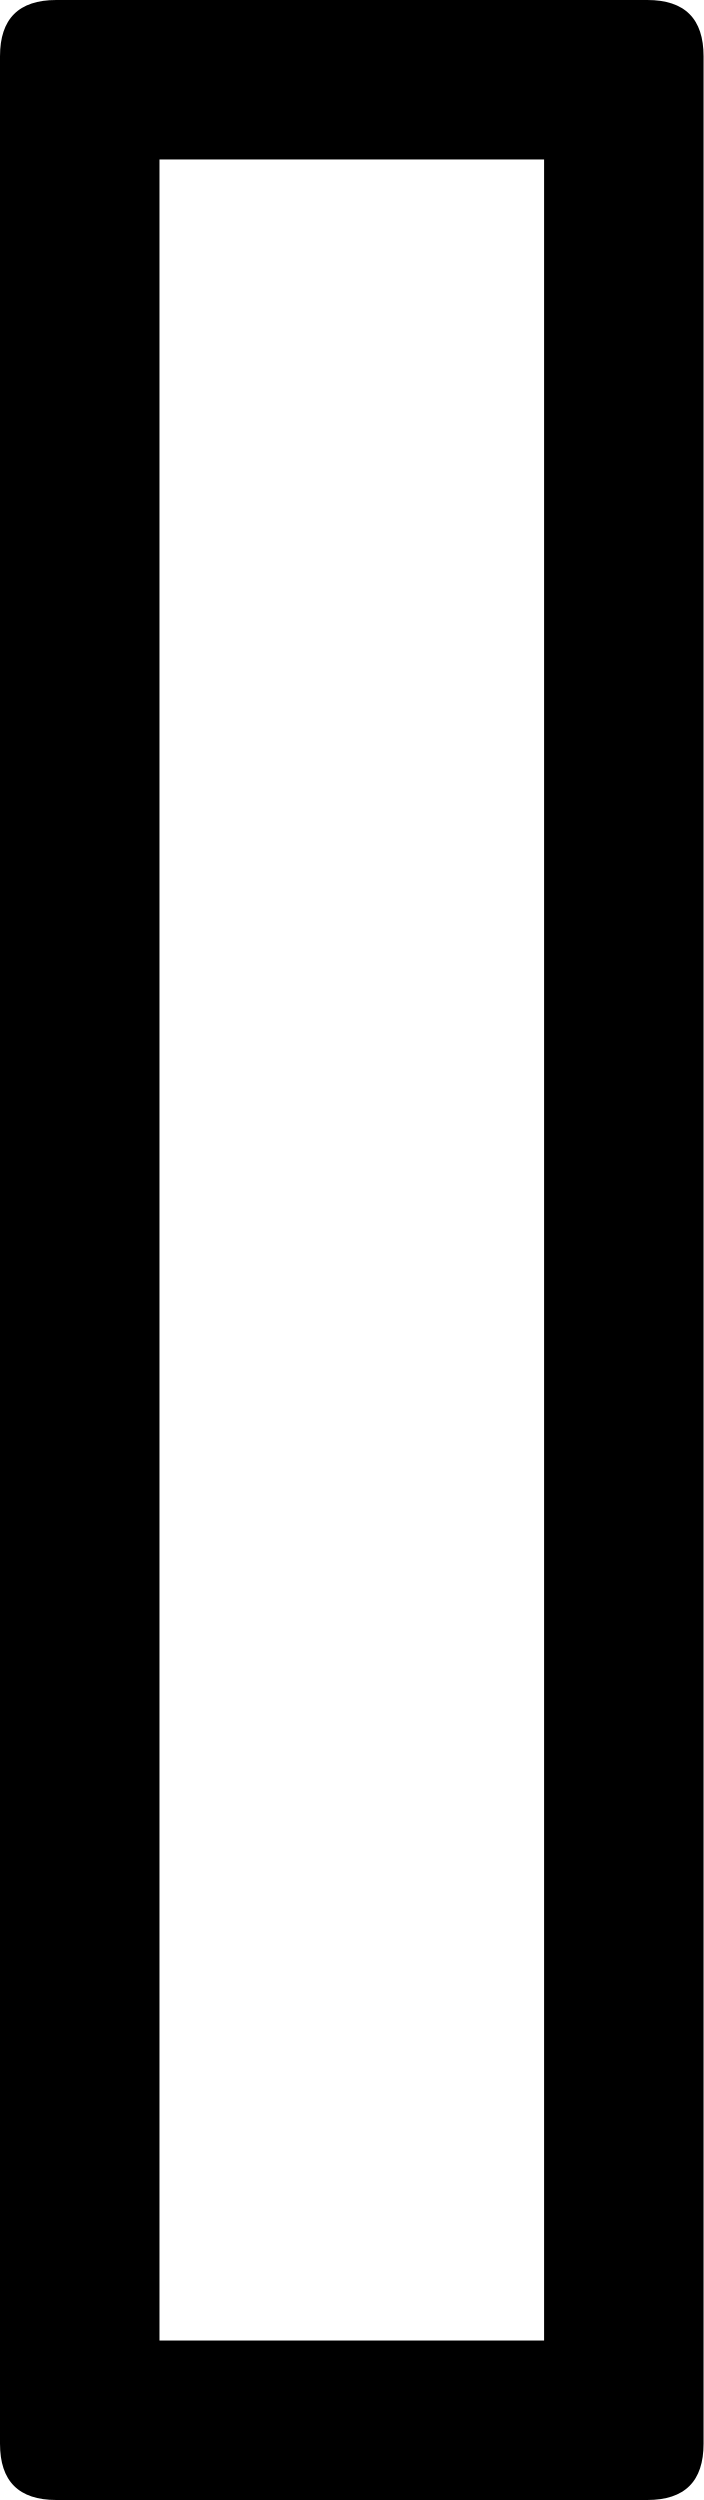
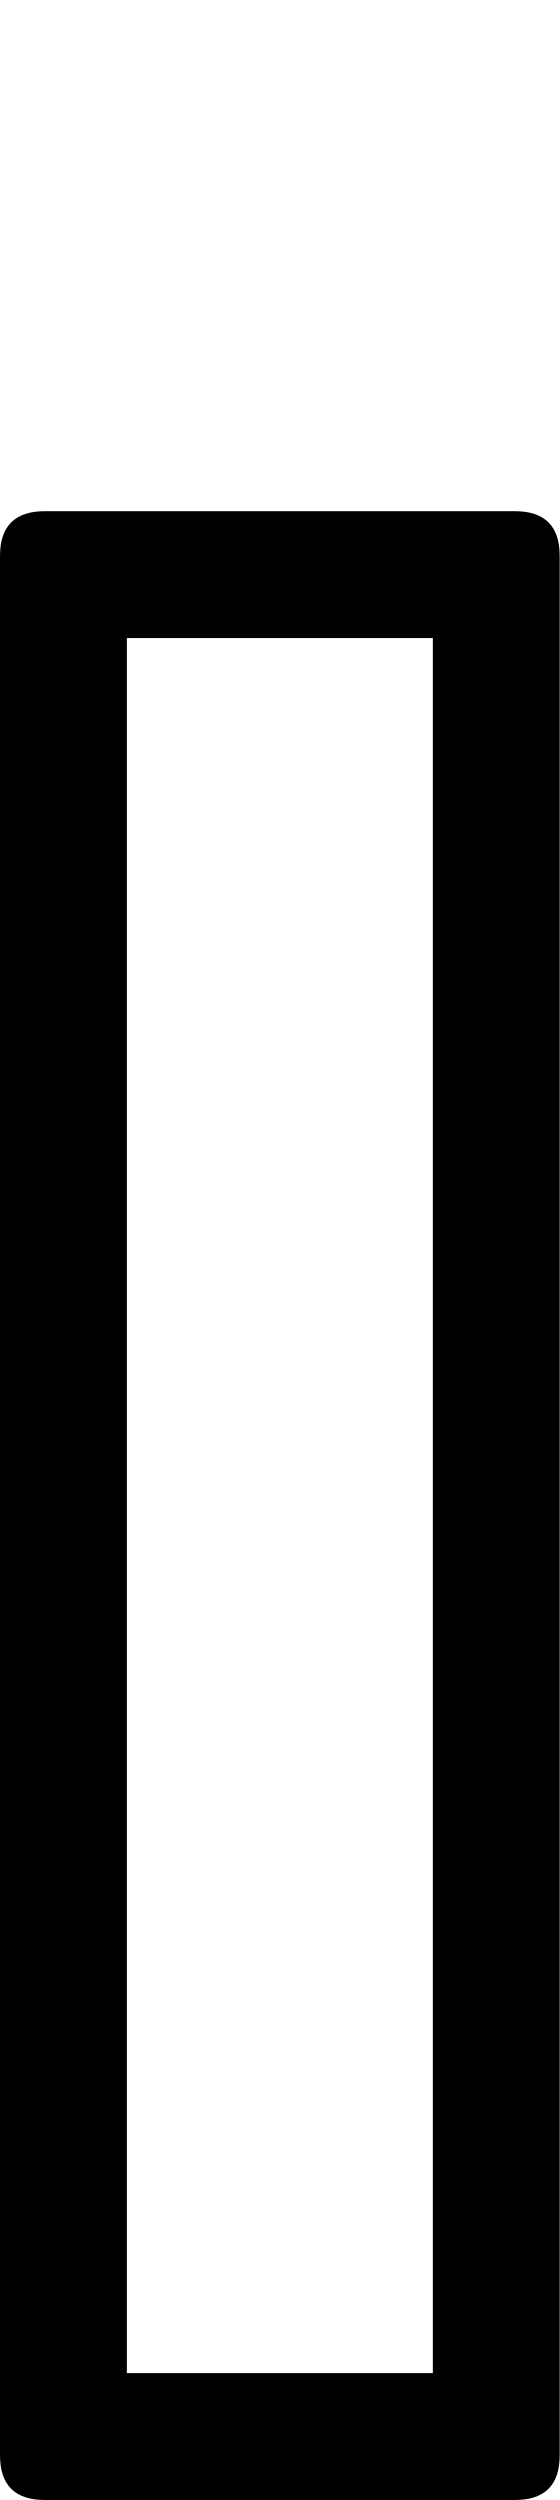
- <svg xmlns="http://www.w3.org/2000/svg" version="1.1" width="15" height="53.3" viewBox="0 -200 150 533" id="svg3013">
+ <svg xmlns="http://www.w3.org/2000/svg" version="1.1" width="15" height="67" viewBox="0 -200 150 670" id="svg3013">
  <defs id="defs3021" />
-   <g transform="matrix(1,0,0,-1,-165,332)" id="g3015">
+   <g transform="matrix(1,0,0,-1,-165,469)" id="g3015">
    <path d="m 303,532 q 12,0 12,-12 V 11 Q 315,-1 303,-1 H 177 q -12,0 -12,12 v 509 q 0,12 12,12 H 303 z M 281,498 H 199 V 33 h 82 v 465 z" id="path3017" style="fill:currentColor" />
  </g>
</svg>
